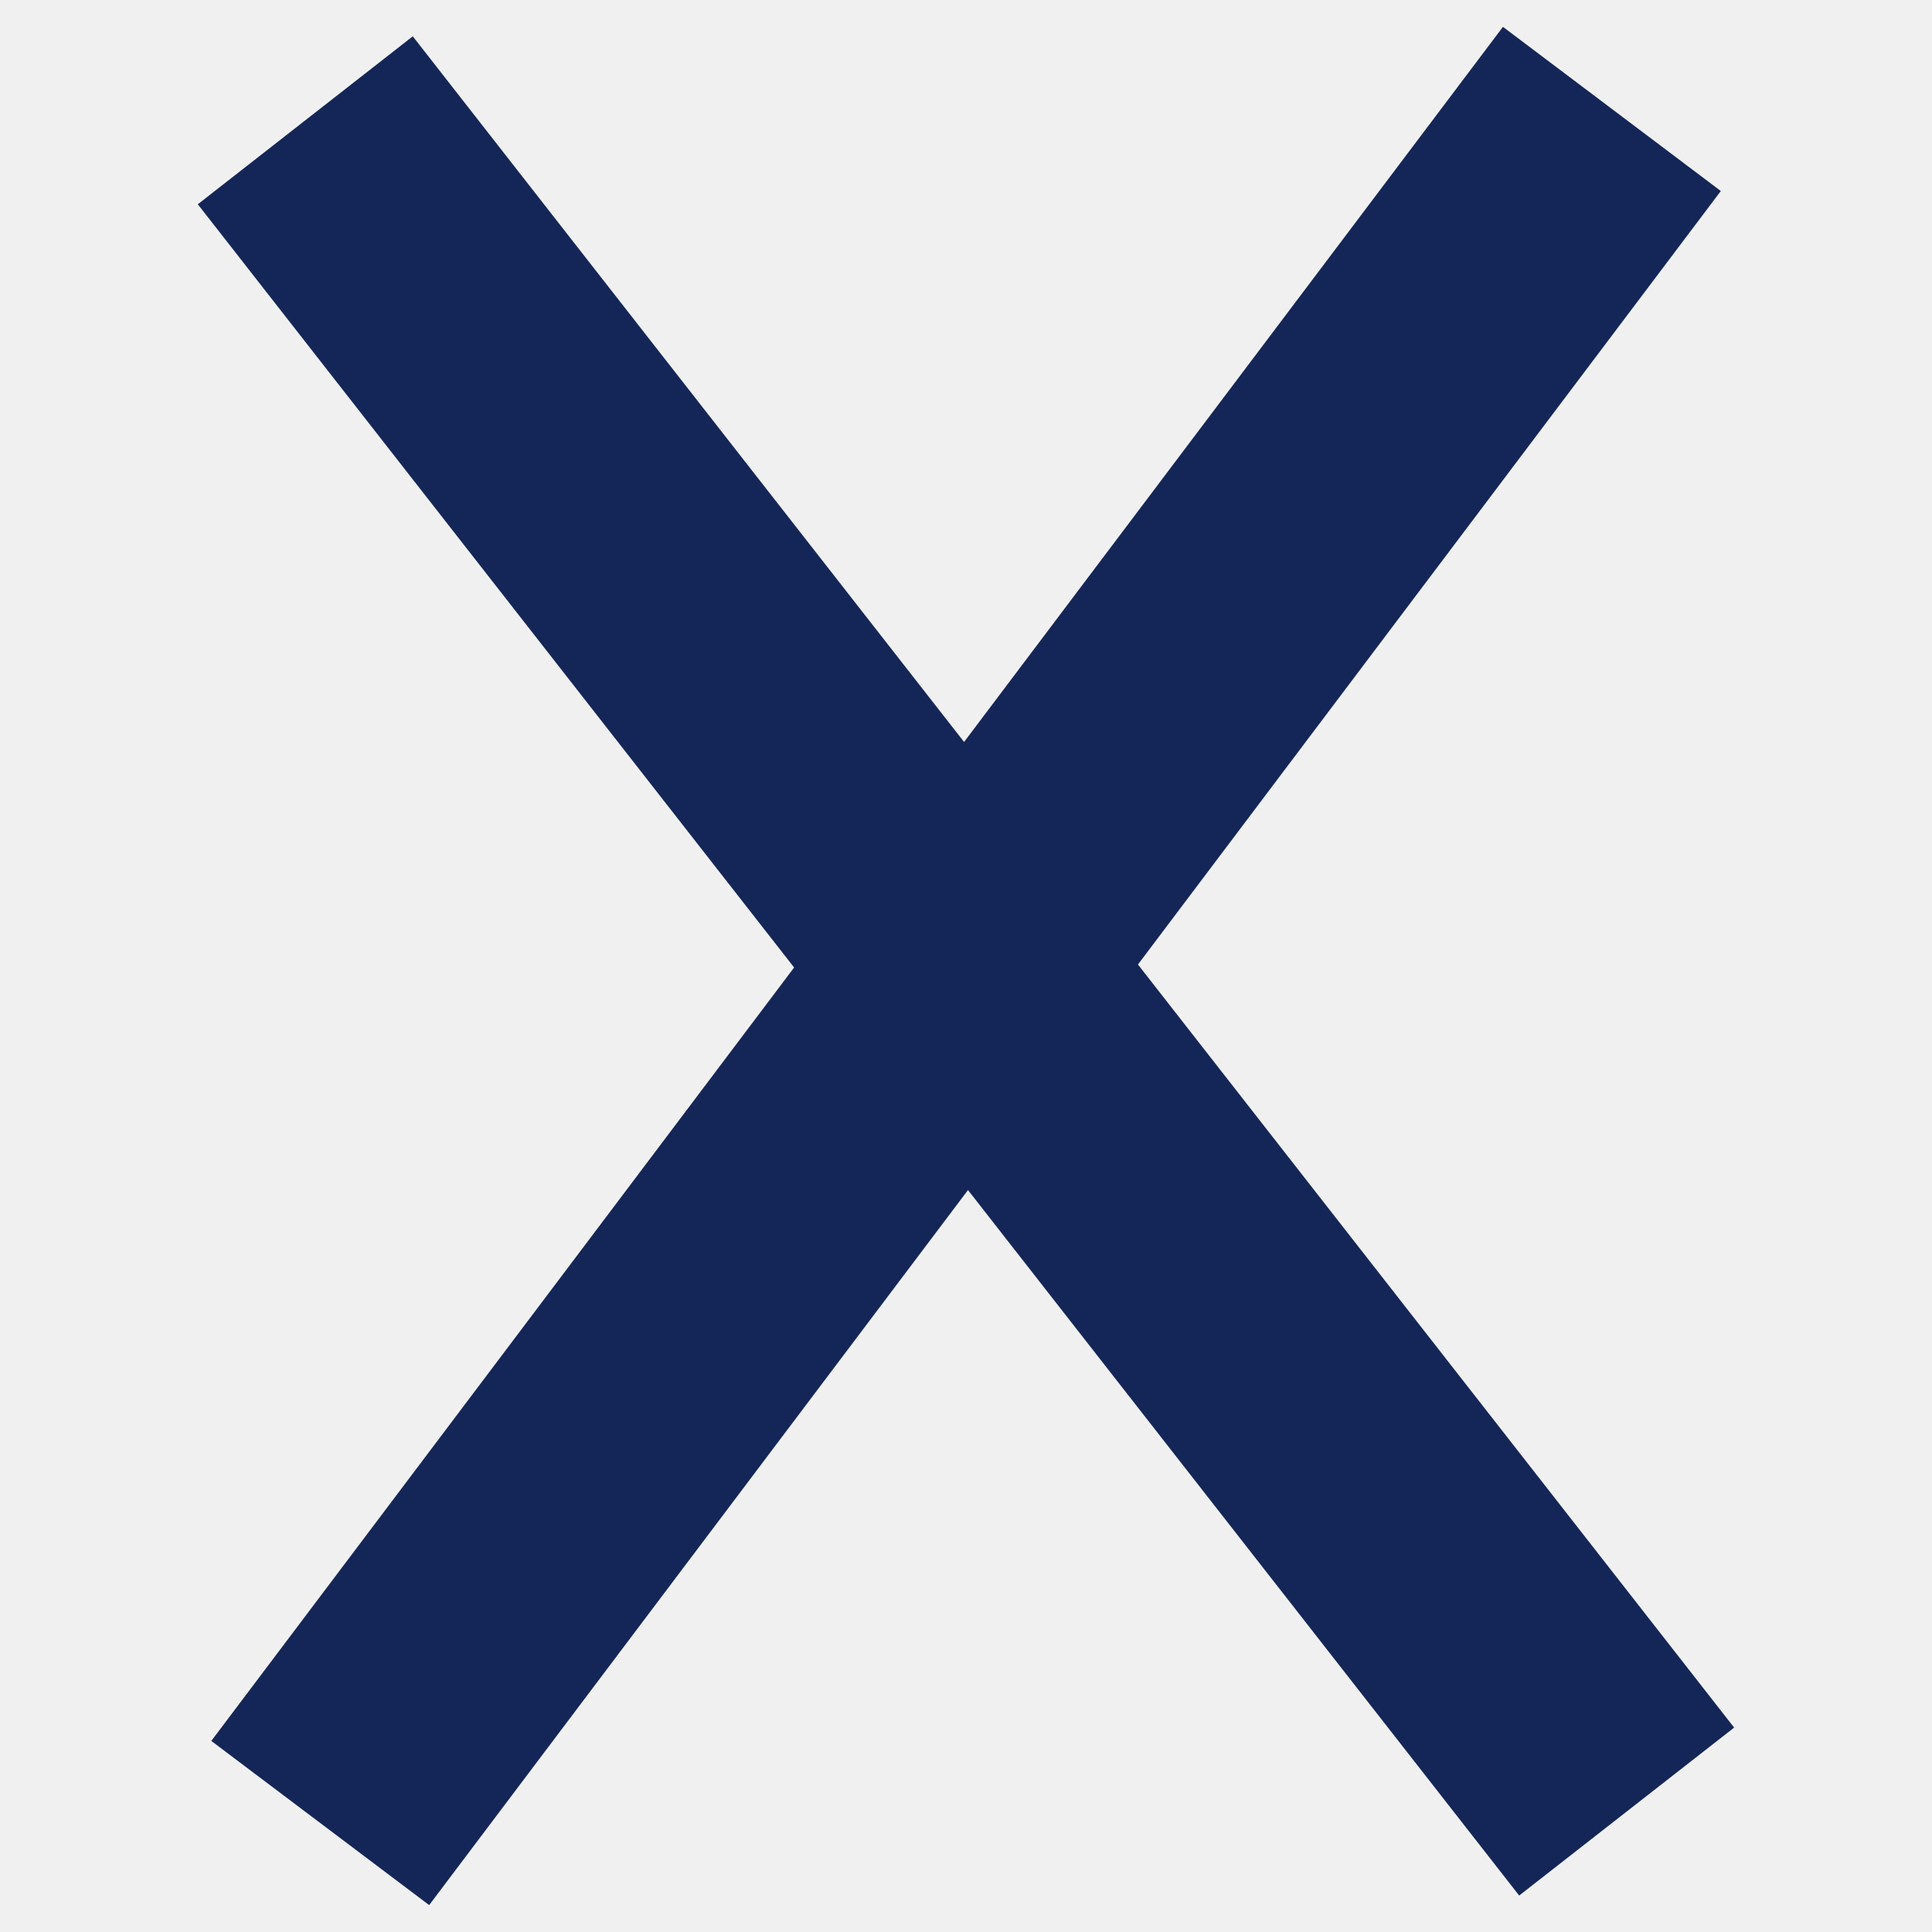
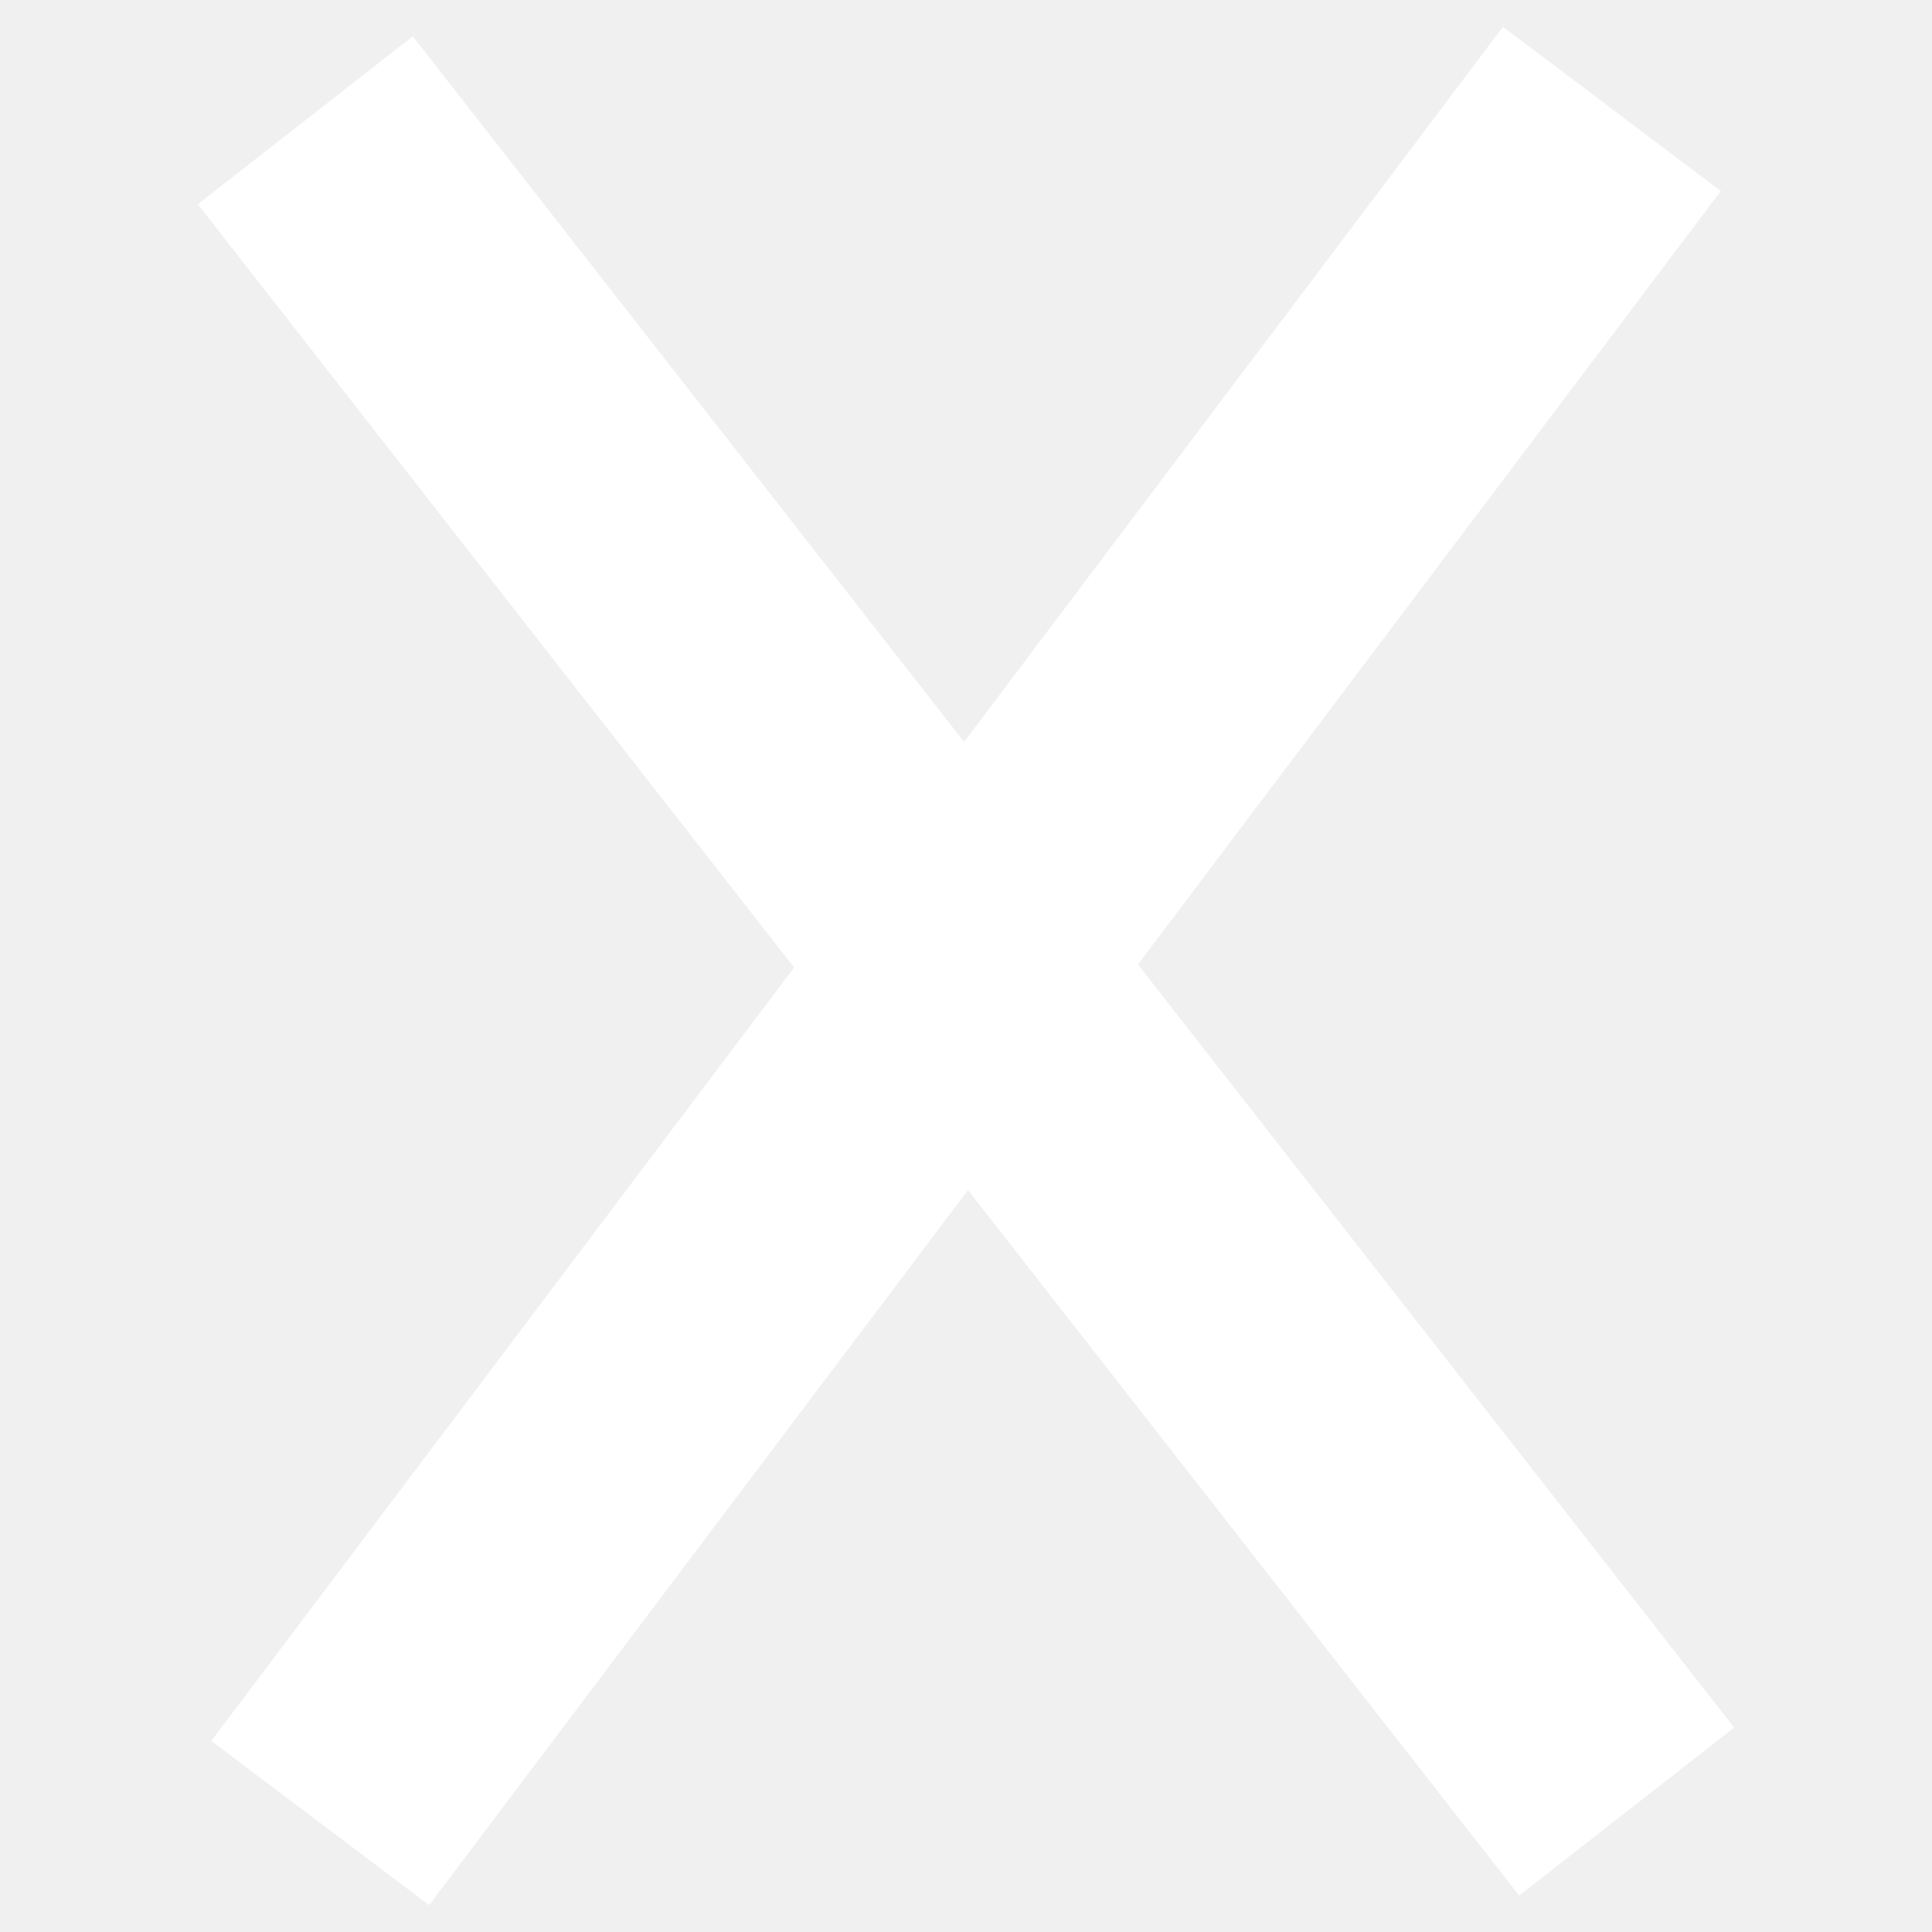
- <svg xmlns="http://www.w3.org/2000/svg" width="21.247" height="21.247" viewBox="0 0 21.247 21.247">
+ <svg xmlns="http://www.w3.org/2000/svg" width="21.246" height="21.247" viewBox="0 0 21.246 21.247">
  <g id="Group_138" data-name="Group 138" transform="translate(-12355.712 586.519)">
-     <path id="Path_30" data-name="Path 30" d="M0,0,10.431,10.431,16.69,16.69" transform="translate(12373.438 -585.321) rotate(82)" fill="none" stroke="#142657" stroke-width="3" />
-     <path id="Path_31" data-name="Path 31" d="M0,0,10.431,10.431,16.69,16.69" transform="translate(12359.069 -585.196) rotate(7)" fill="none" stroke="#142657" stroke-width="3" />
+     <path id="Path_30" data-name="Path 30" d="M0,0,10.431,10.431,16.69,16.69" transform="translate(12373.438 -585.321) rotate(82)" fill="none" stroke="#fff" stroke-width="3" />
+     <path id="Path_31" data-name="Path 31" d="M0,0,10.431,10.431,16.69,16.69" transform="translate(12359.069 -585.196) rotate(7)" fill="none" stroke="#fff" stroke-width="3" />
  </g>
</svg>
